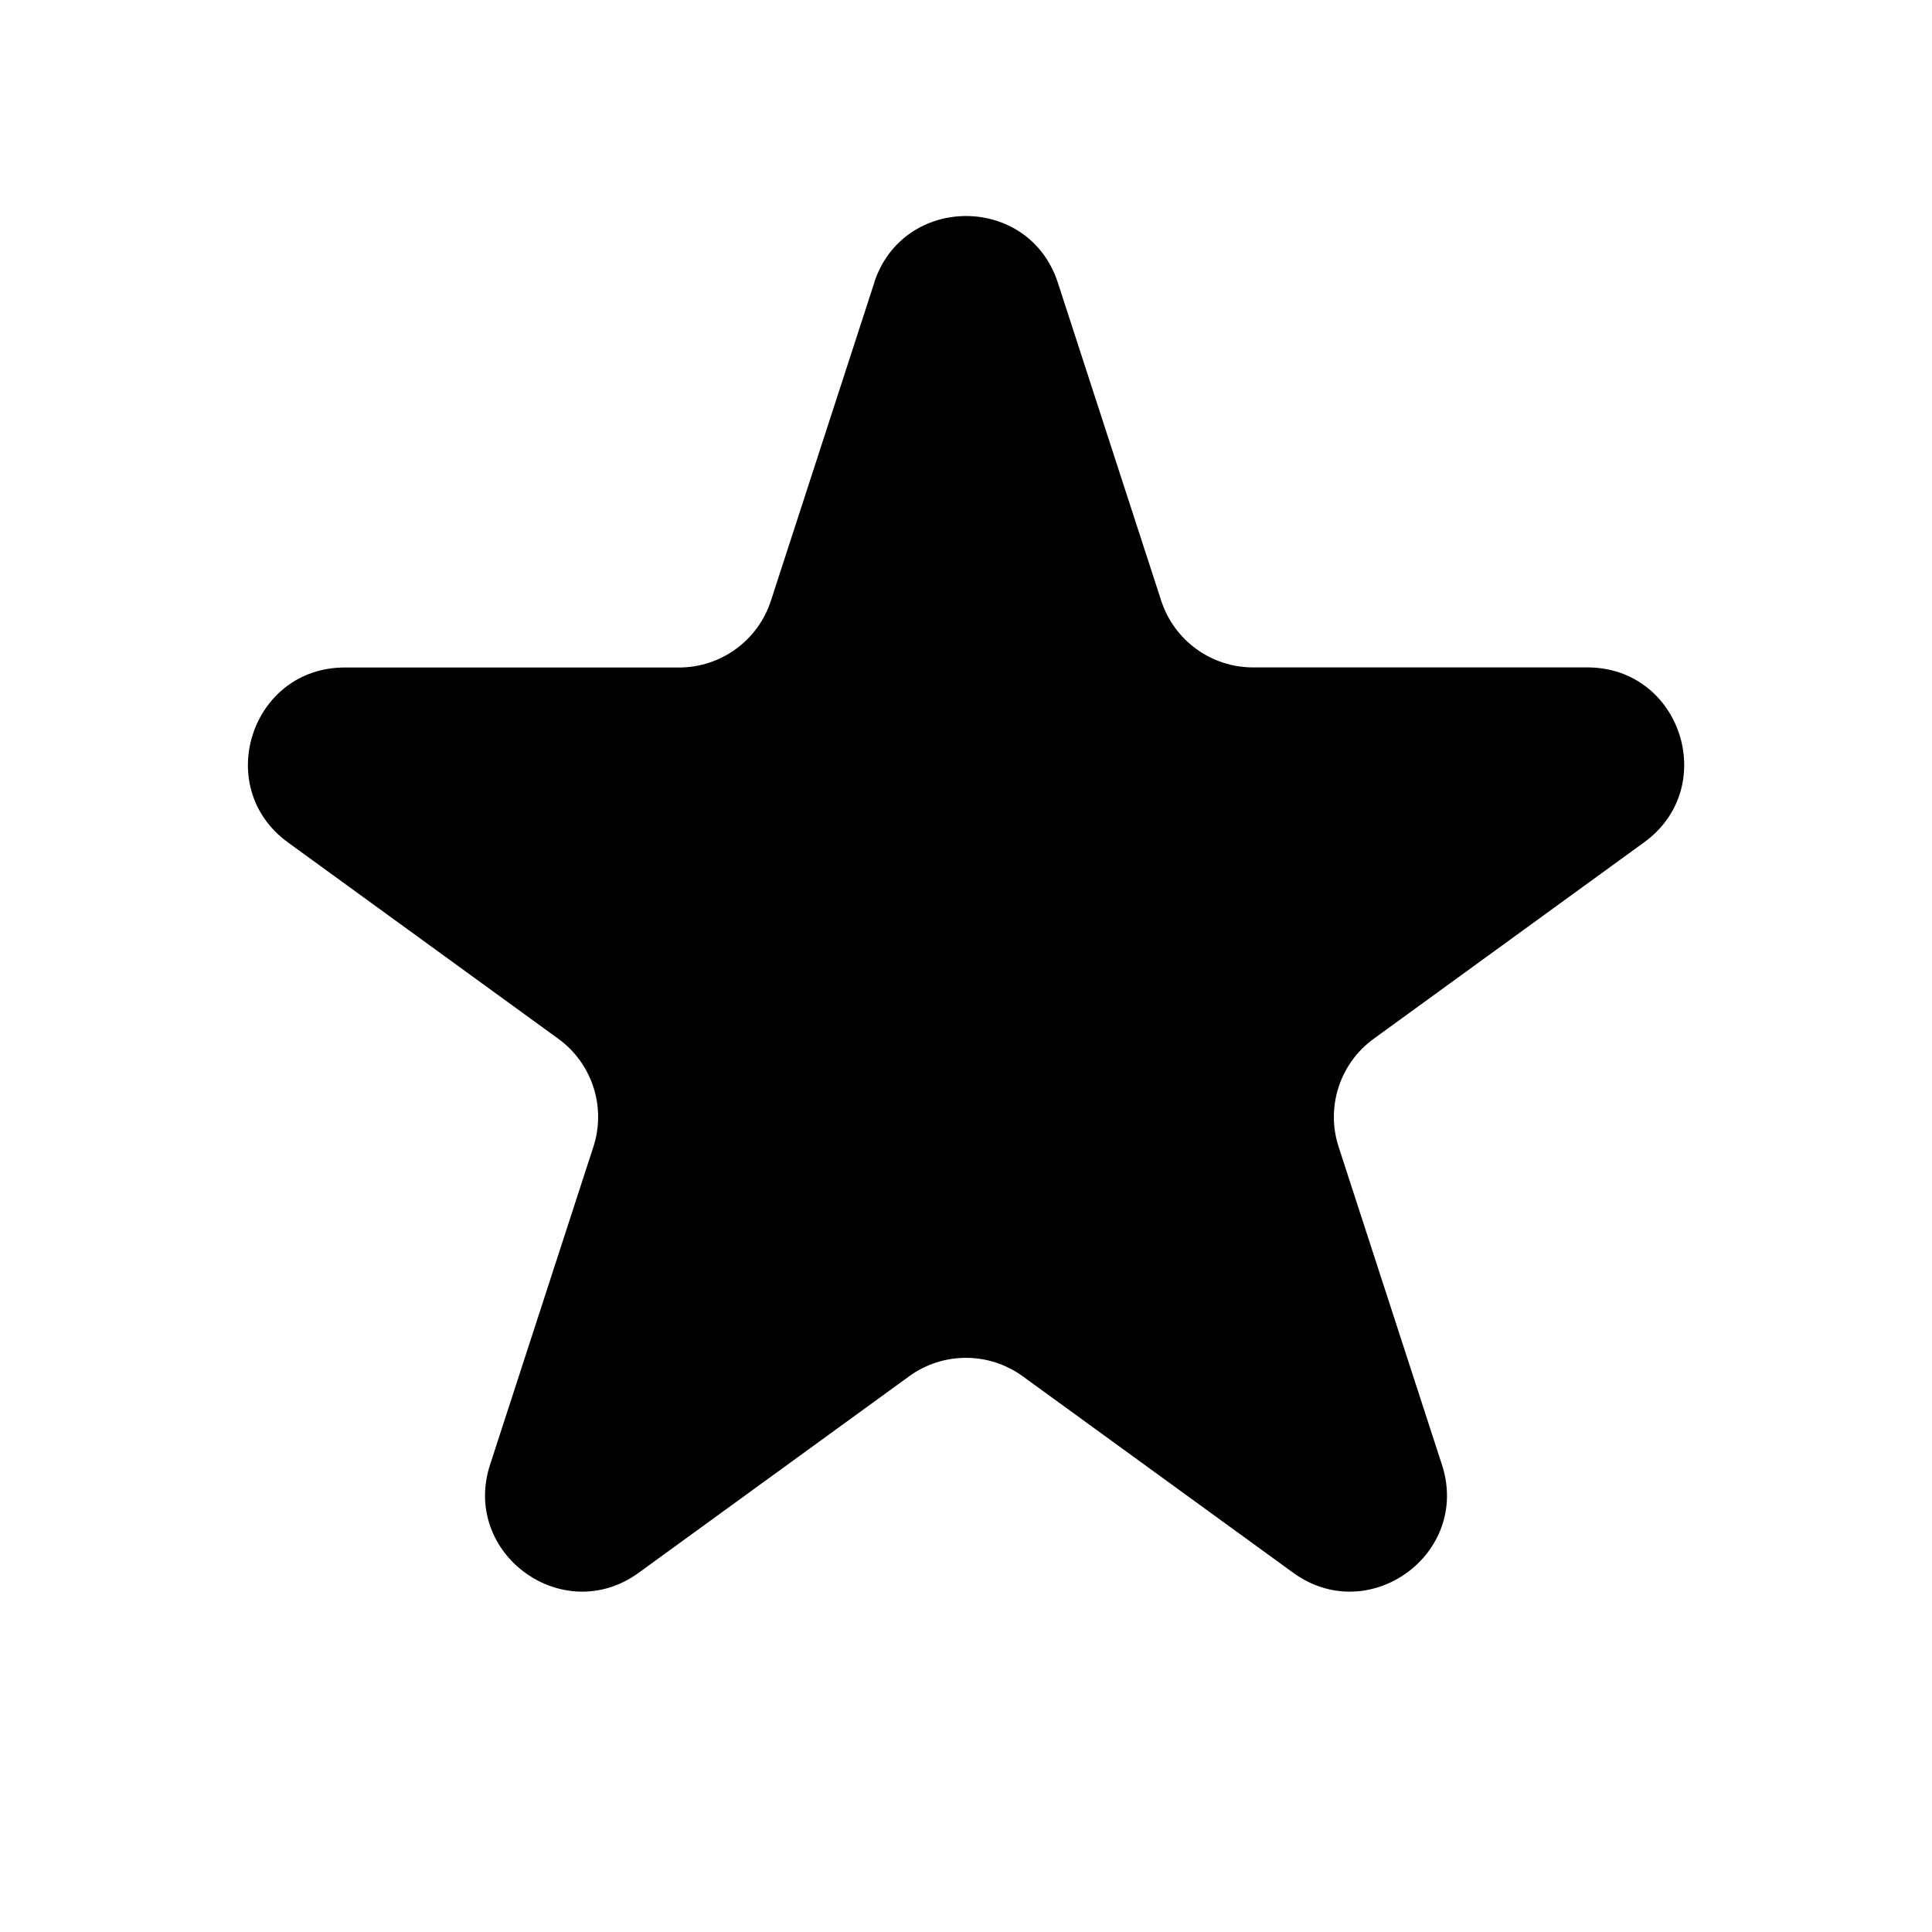
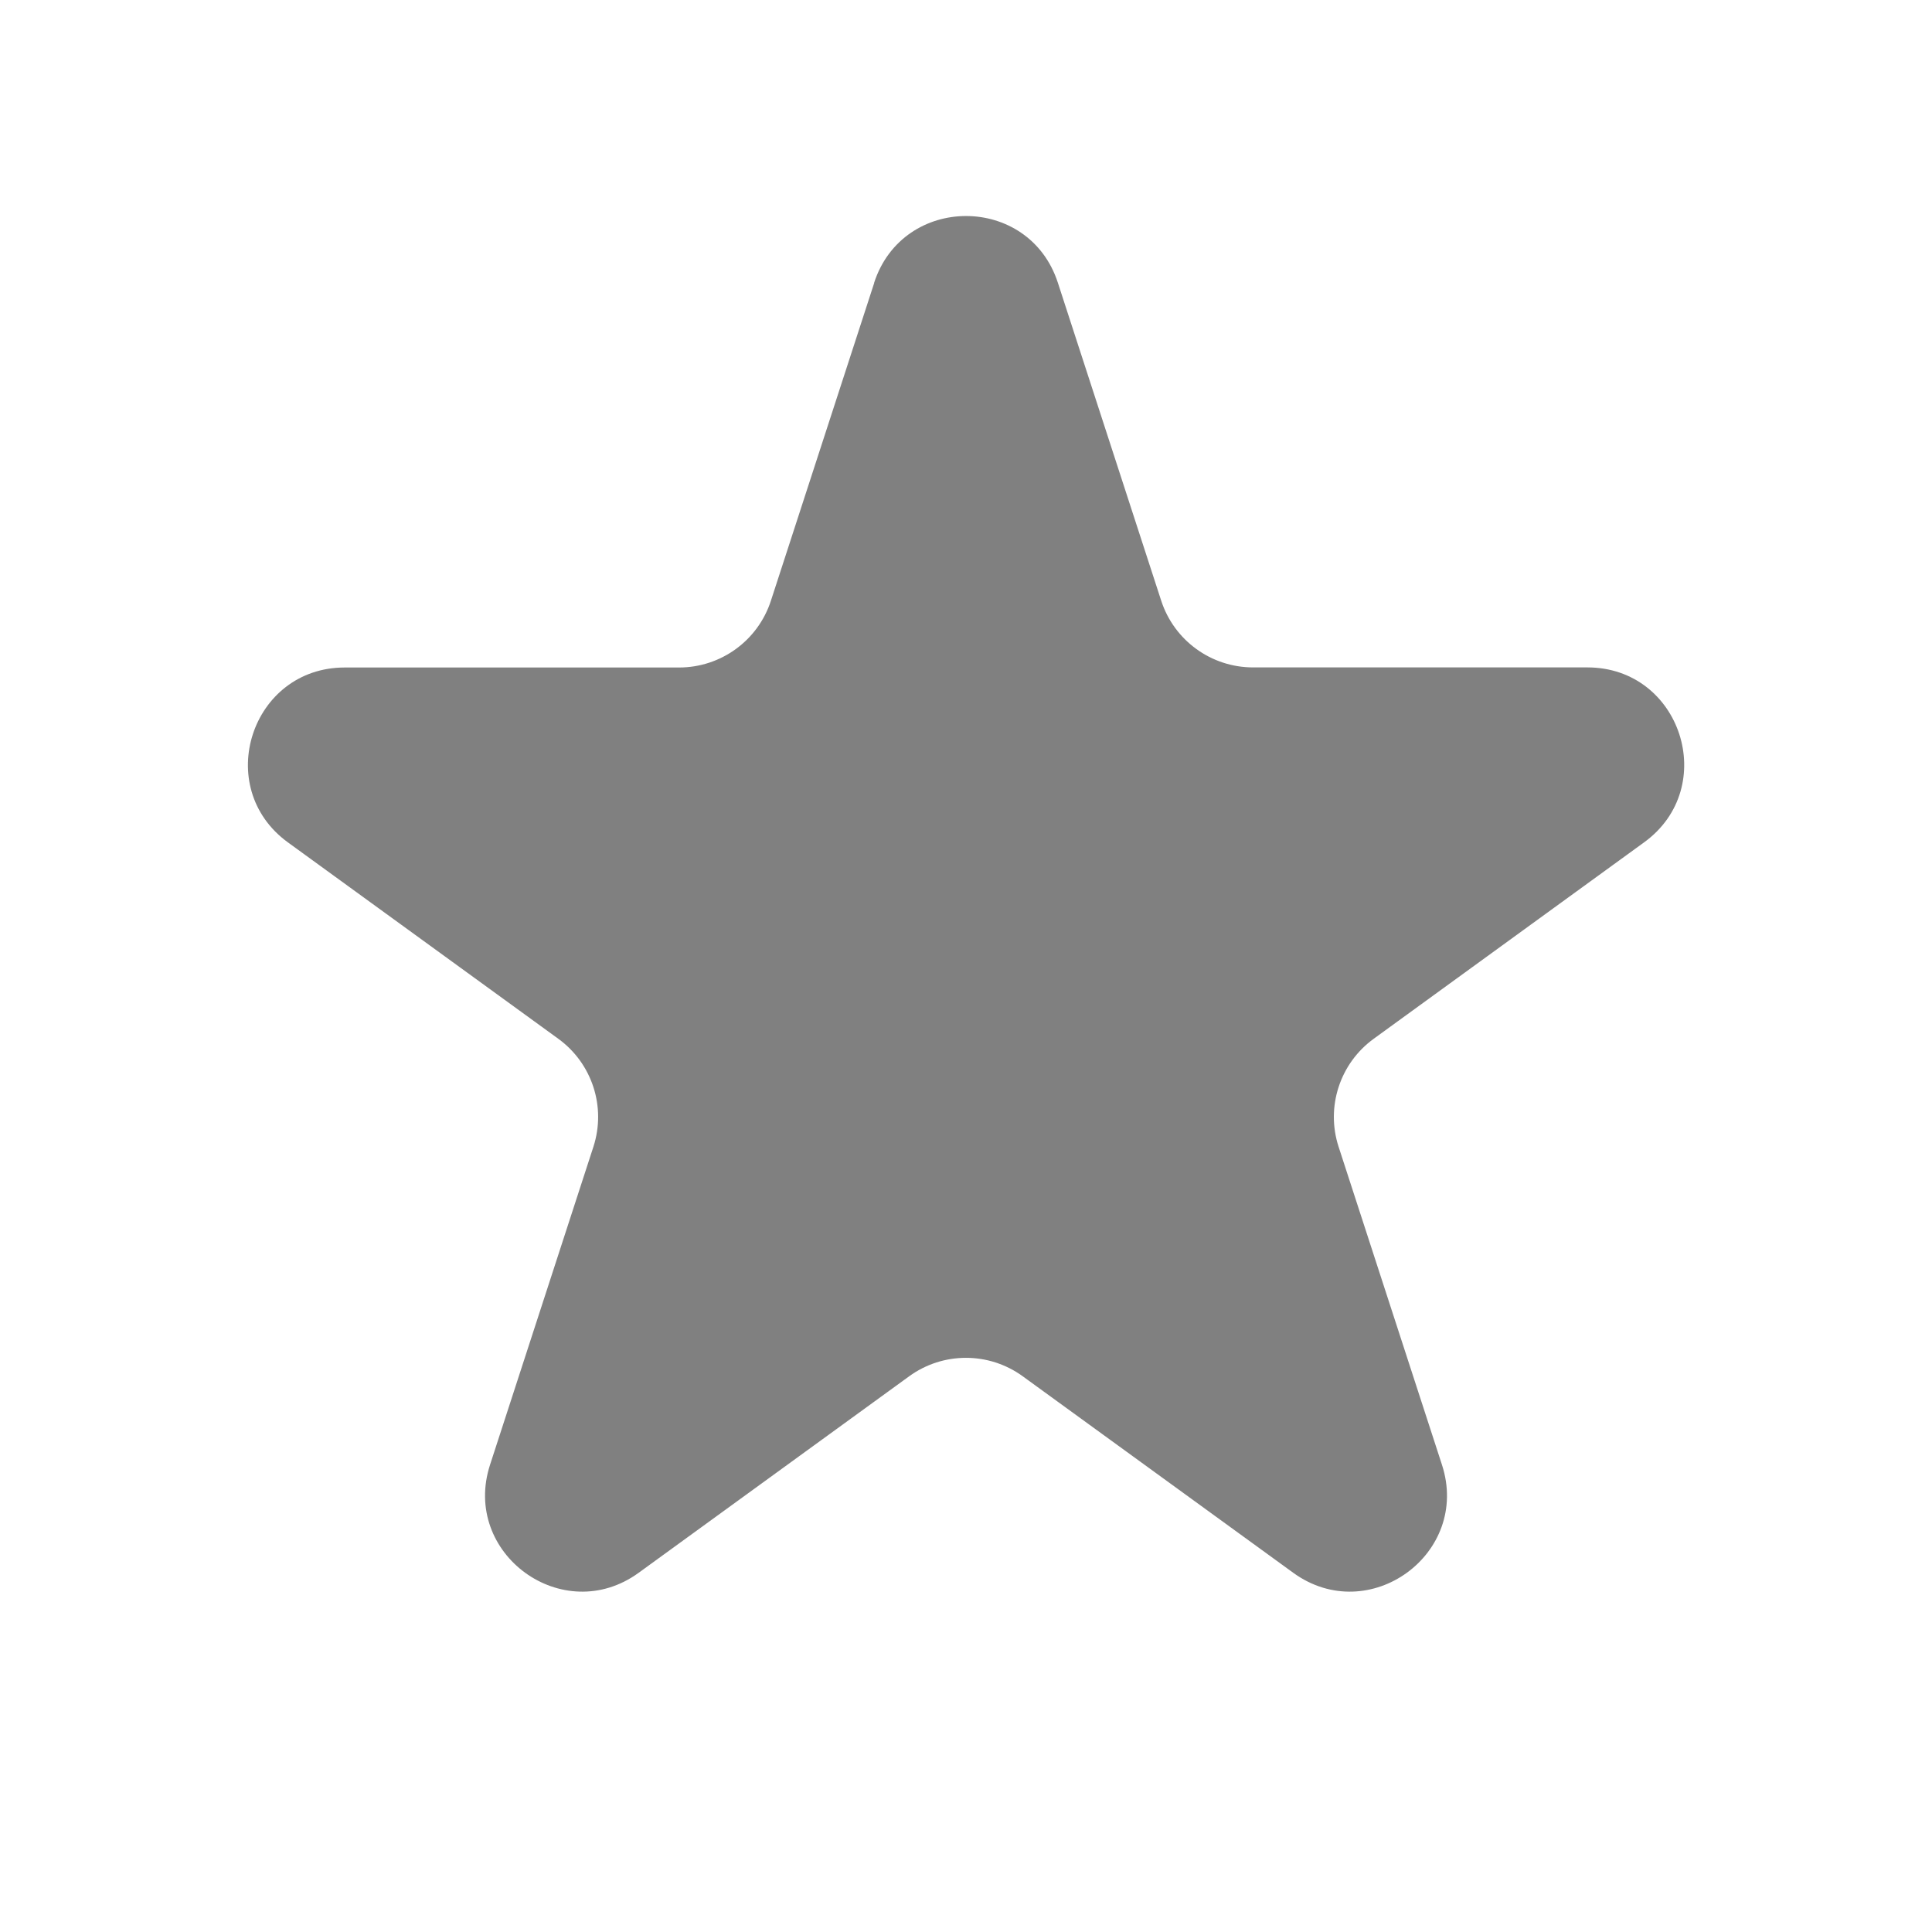
- <svg xmlns="http://www.w3.org/2000/svg" className="w-4 h-4 animate-spin" fill="current" viewBox="0 0 20 20">
+ <svg xmlns="http://www.w3.org/2000/svg" className="w-4 h-4 " fill="grey" viewBox="0 0 20 20">
  <path d="M9.049 2.927c.3-.921 1.603-.921 1.902 0l1.07 3.292a1 1 0 00.95.69h3.462c.969 0 1.371 1.24.588 1.81l-2.8 2.034a1 1 0 00-.364 1.118l1.07 3.292c.3.921-.755 1.688-1.54 1.118l-2.8-2.034a1 1 0 00-1.175 0l-2.8 2.034c-.784.57-1.838-.197-1.539-1.118l1.07-3.292a1 1 0 00-.364-1.118L2.98 8.72c-.783-.57-.38-1.81.588-1.81h3.461a1 1 0 00.951-.69l1.07-3.292z" />
</svg>
